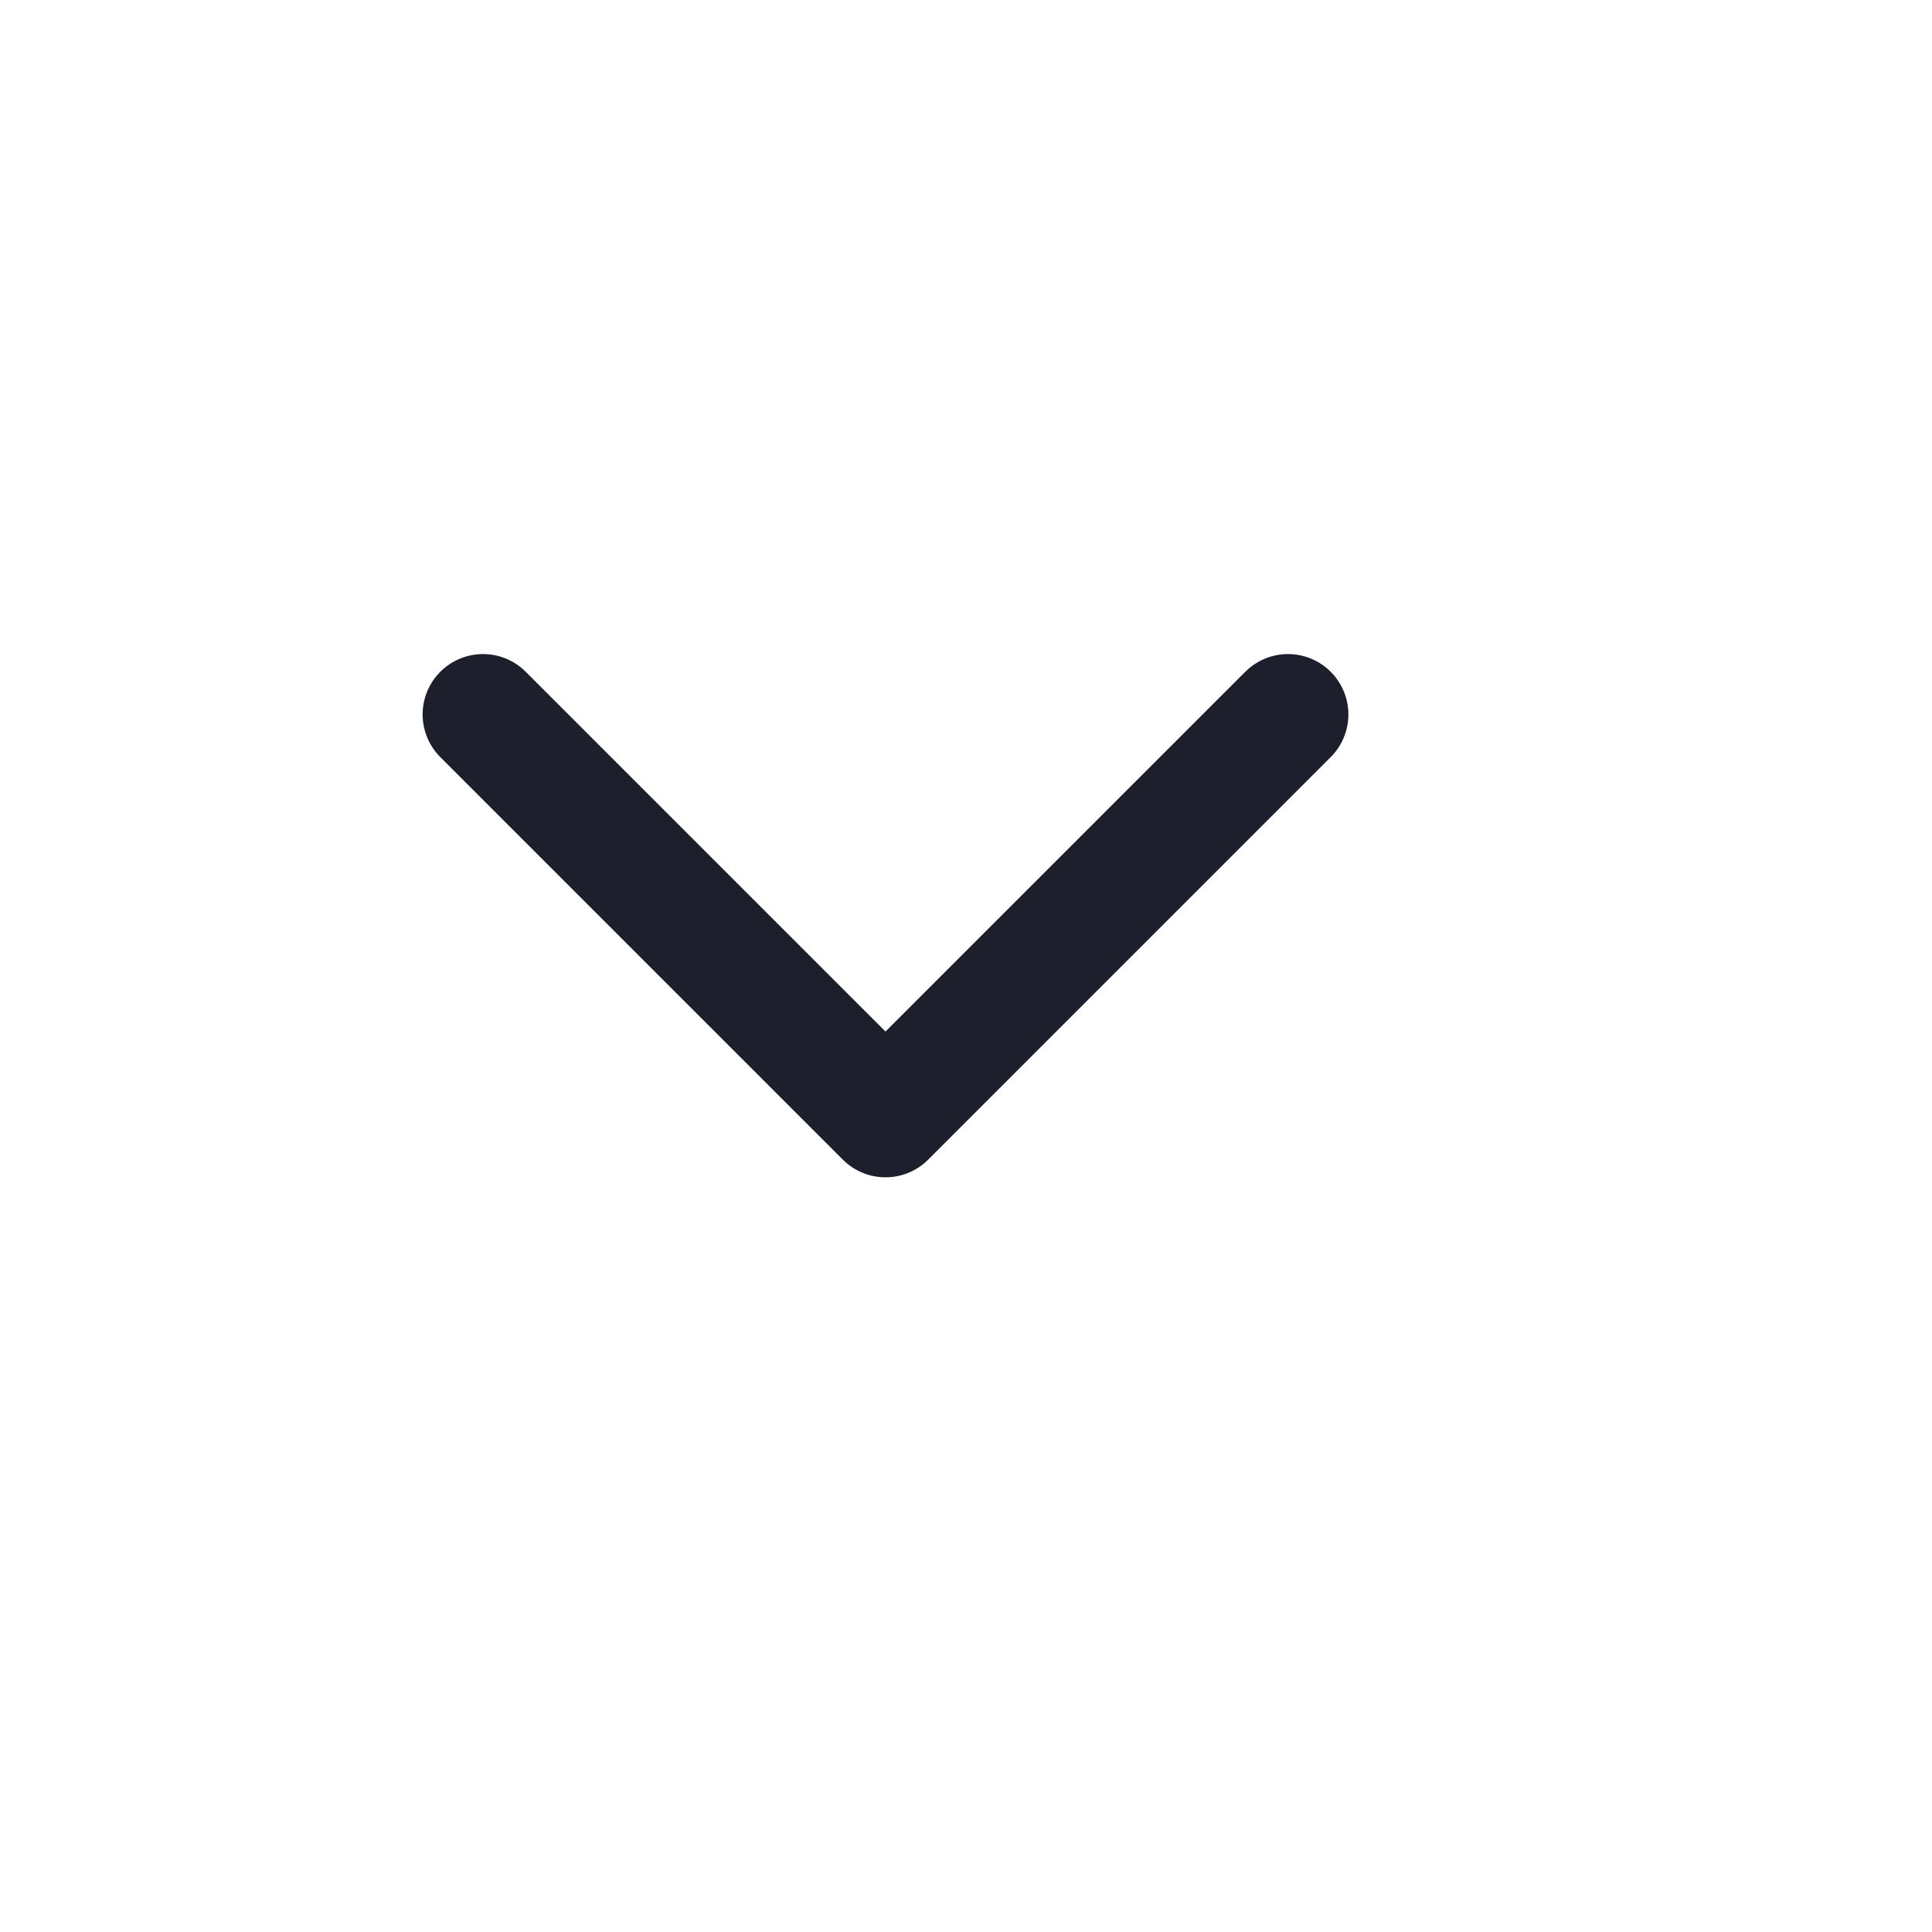
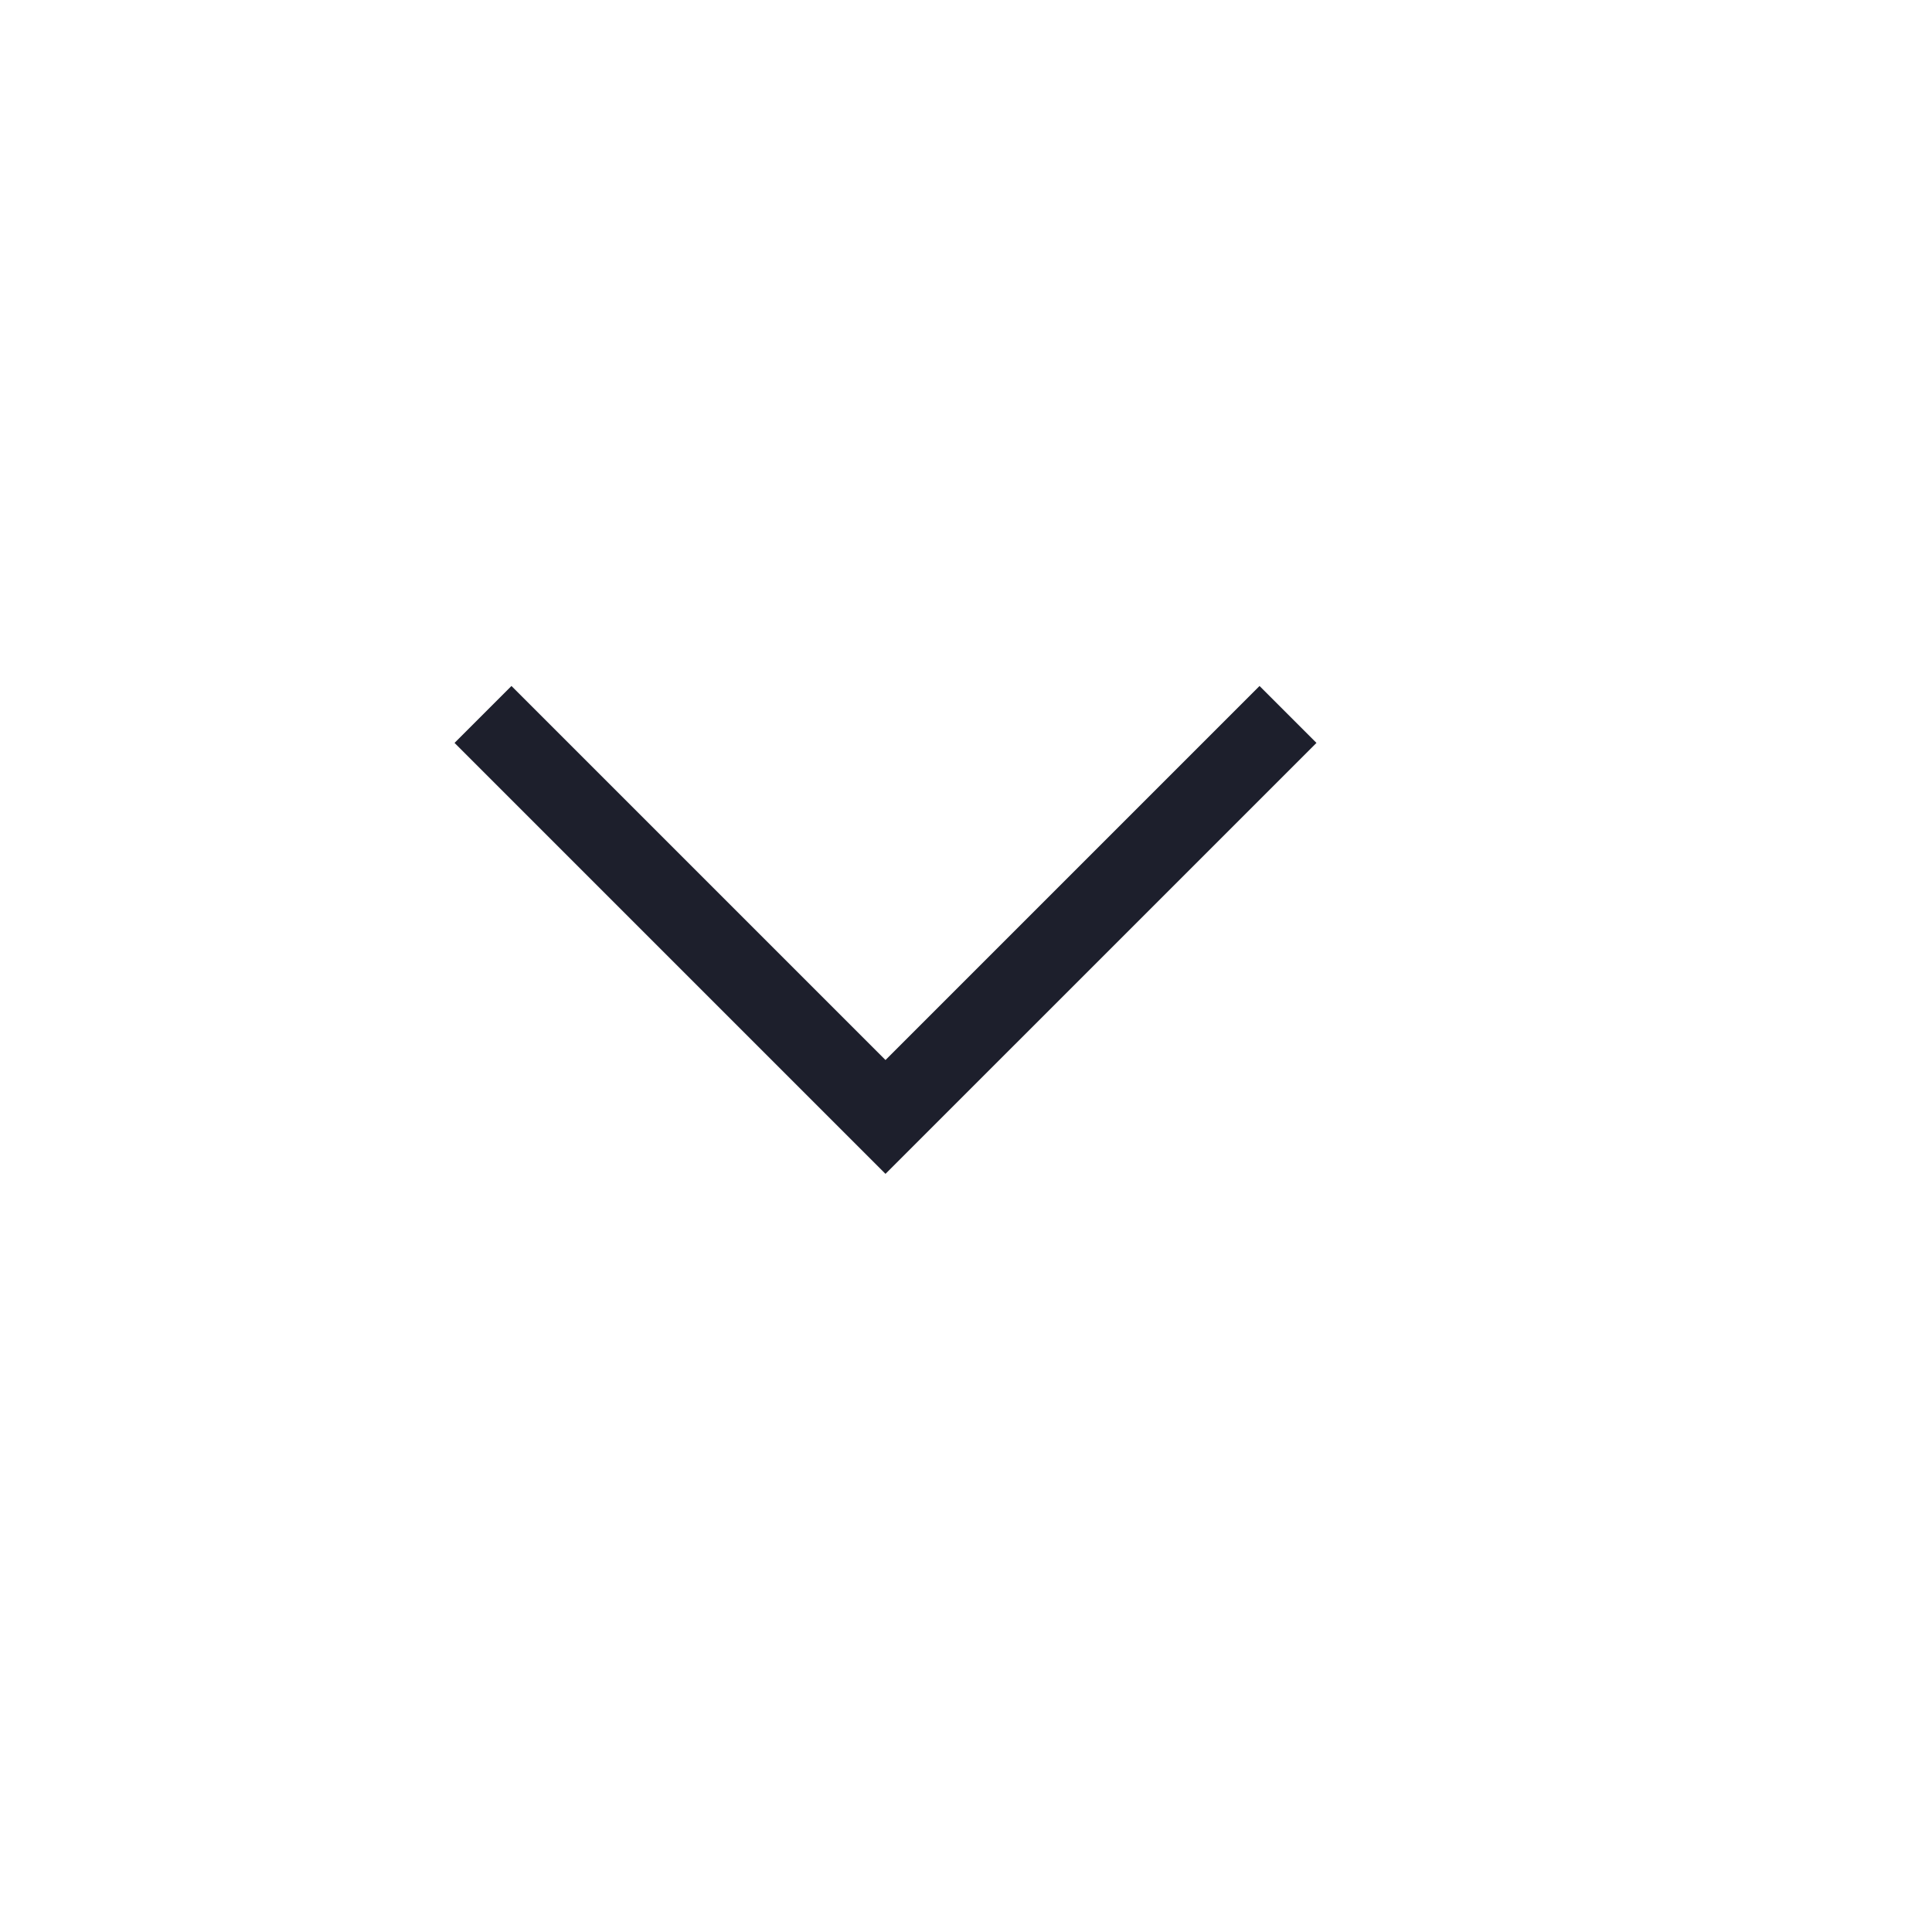
<svg xmlns="http://www.w3.org/2000/svg" width="24" height="24" viewBox="0 0 24 24" fill="none">
-   <path d="M16 8.875L11 13.875L6 8.875" stroke="#1D1F2C" stroke-width="1.5" stroke-linecap="round" stroke-linejoin="round" />
+   <path d="M16 8.875L11 13.875L6 8.875" stroke="#1D1F2C" strokeWidth="1.5" strokeLinecap="round" strokeLinejoin="round" />
</svg>
